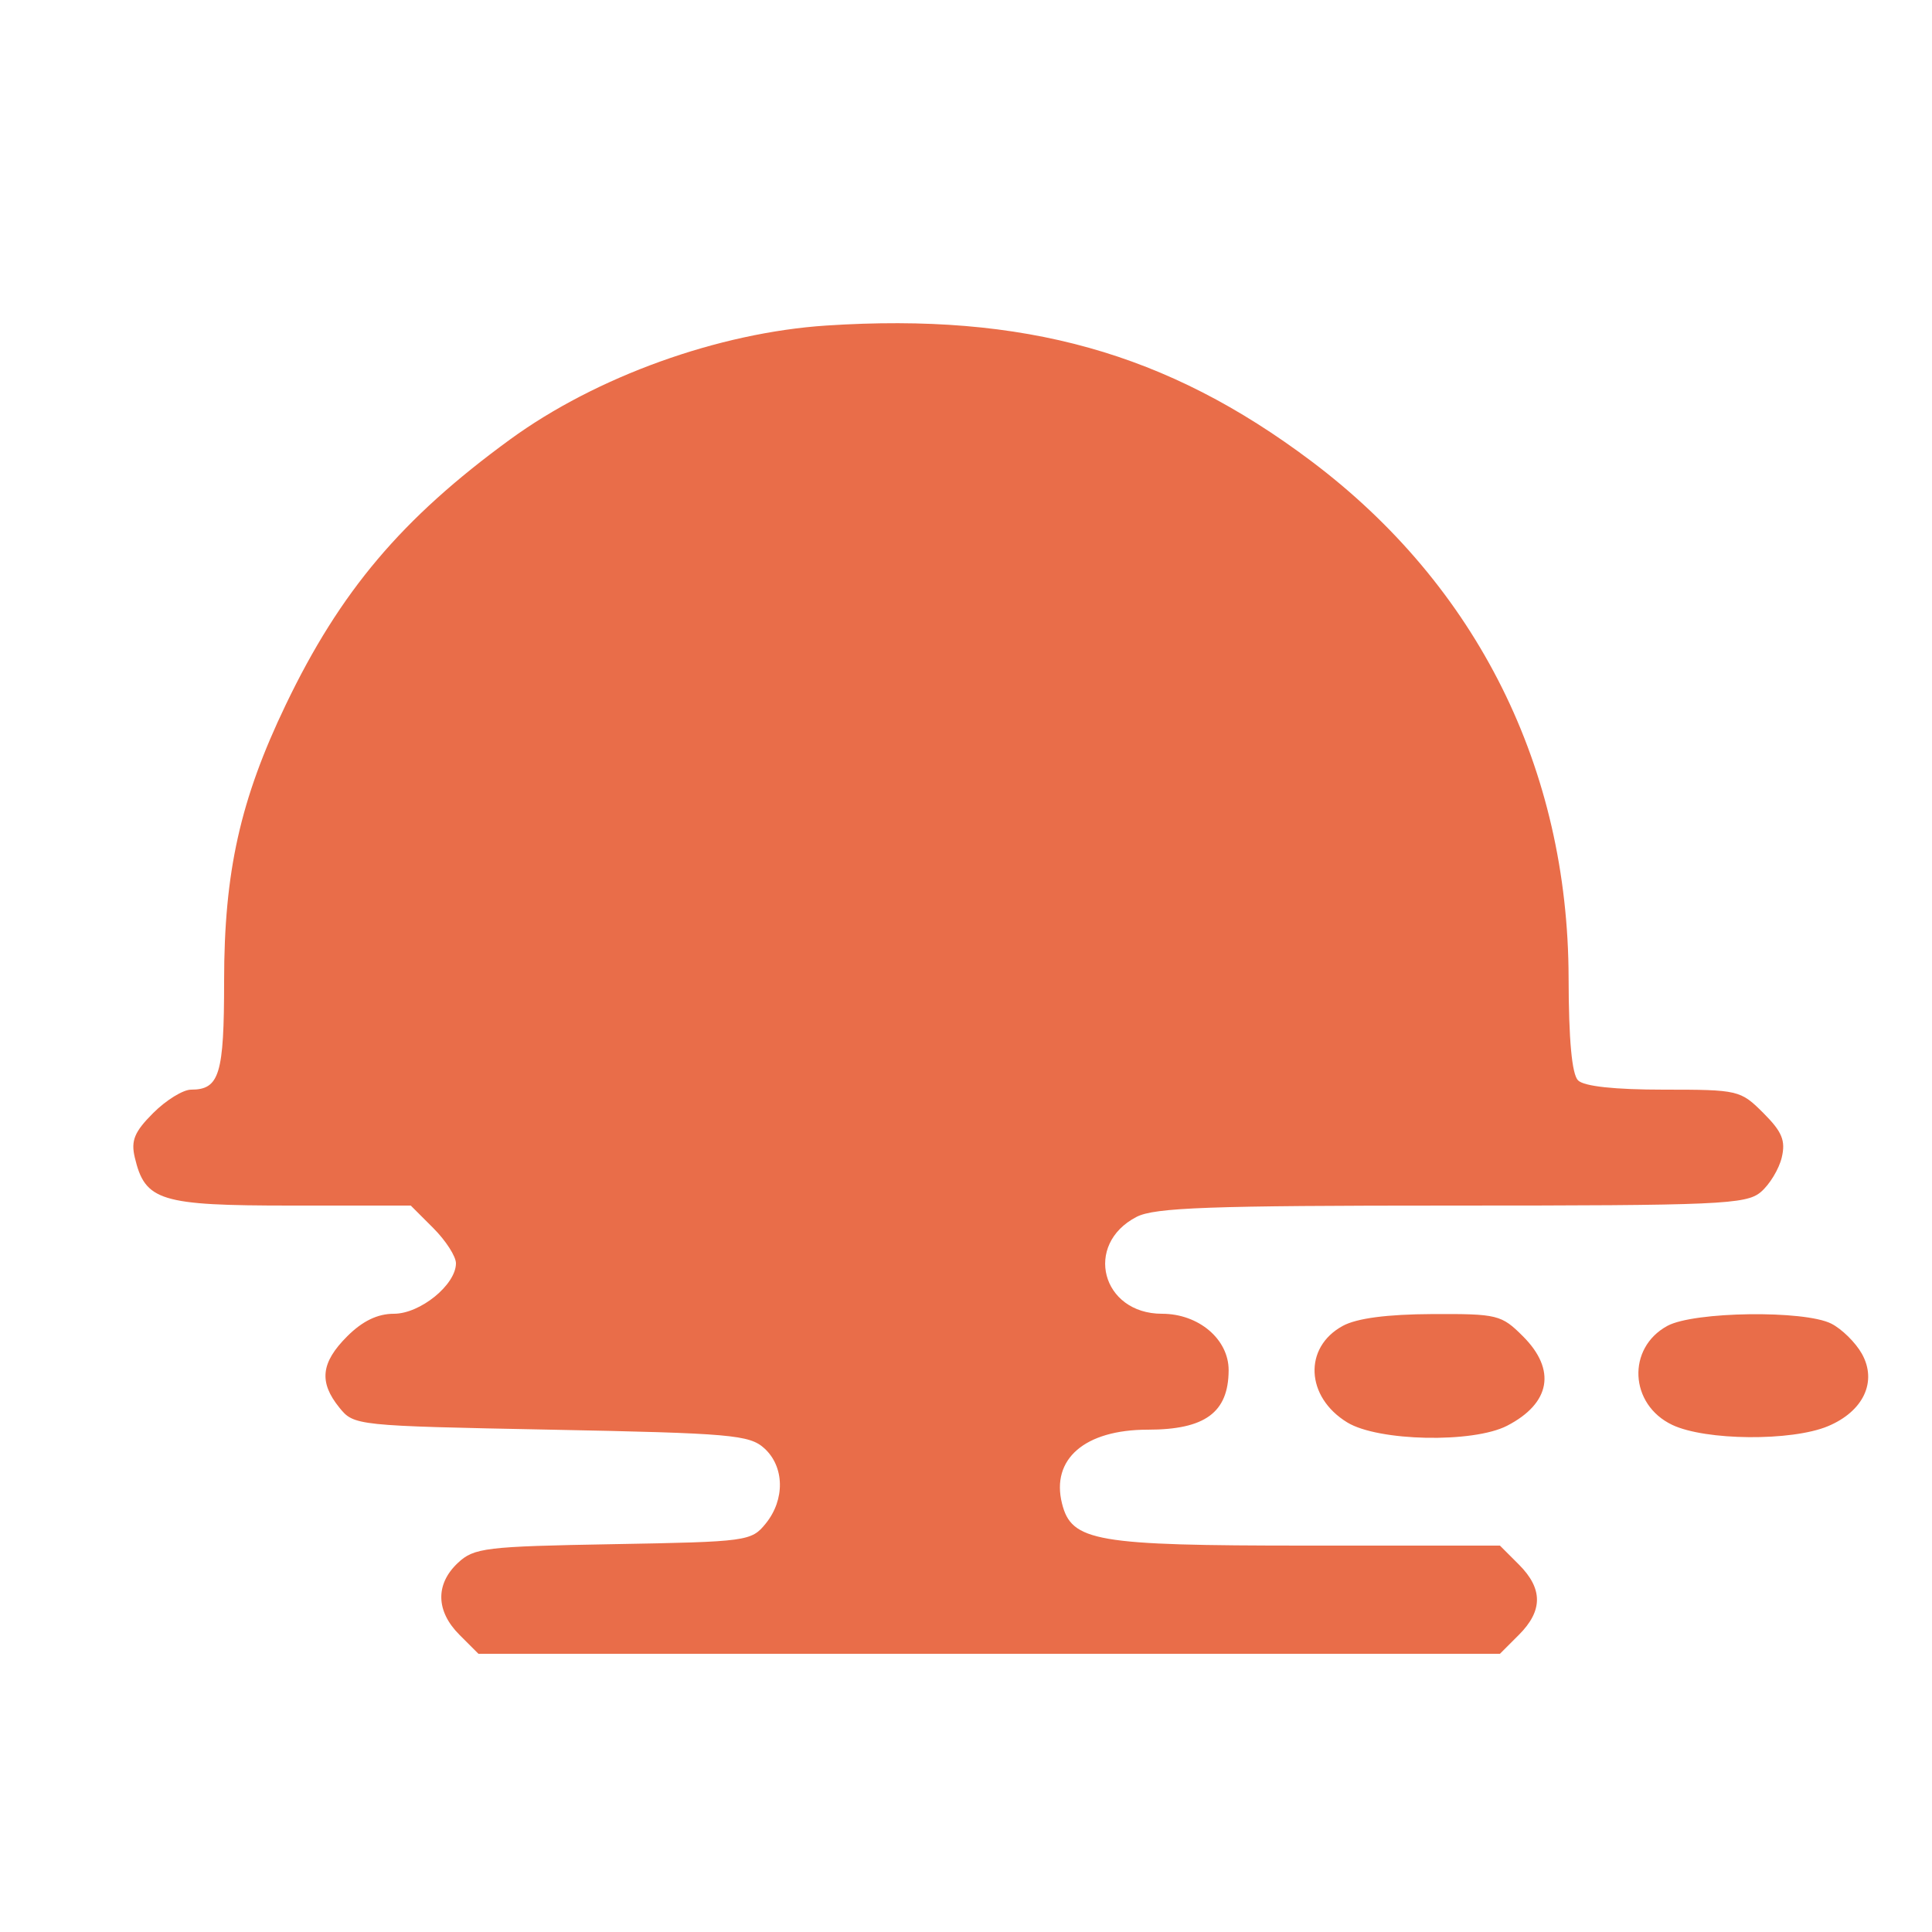
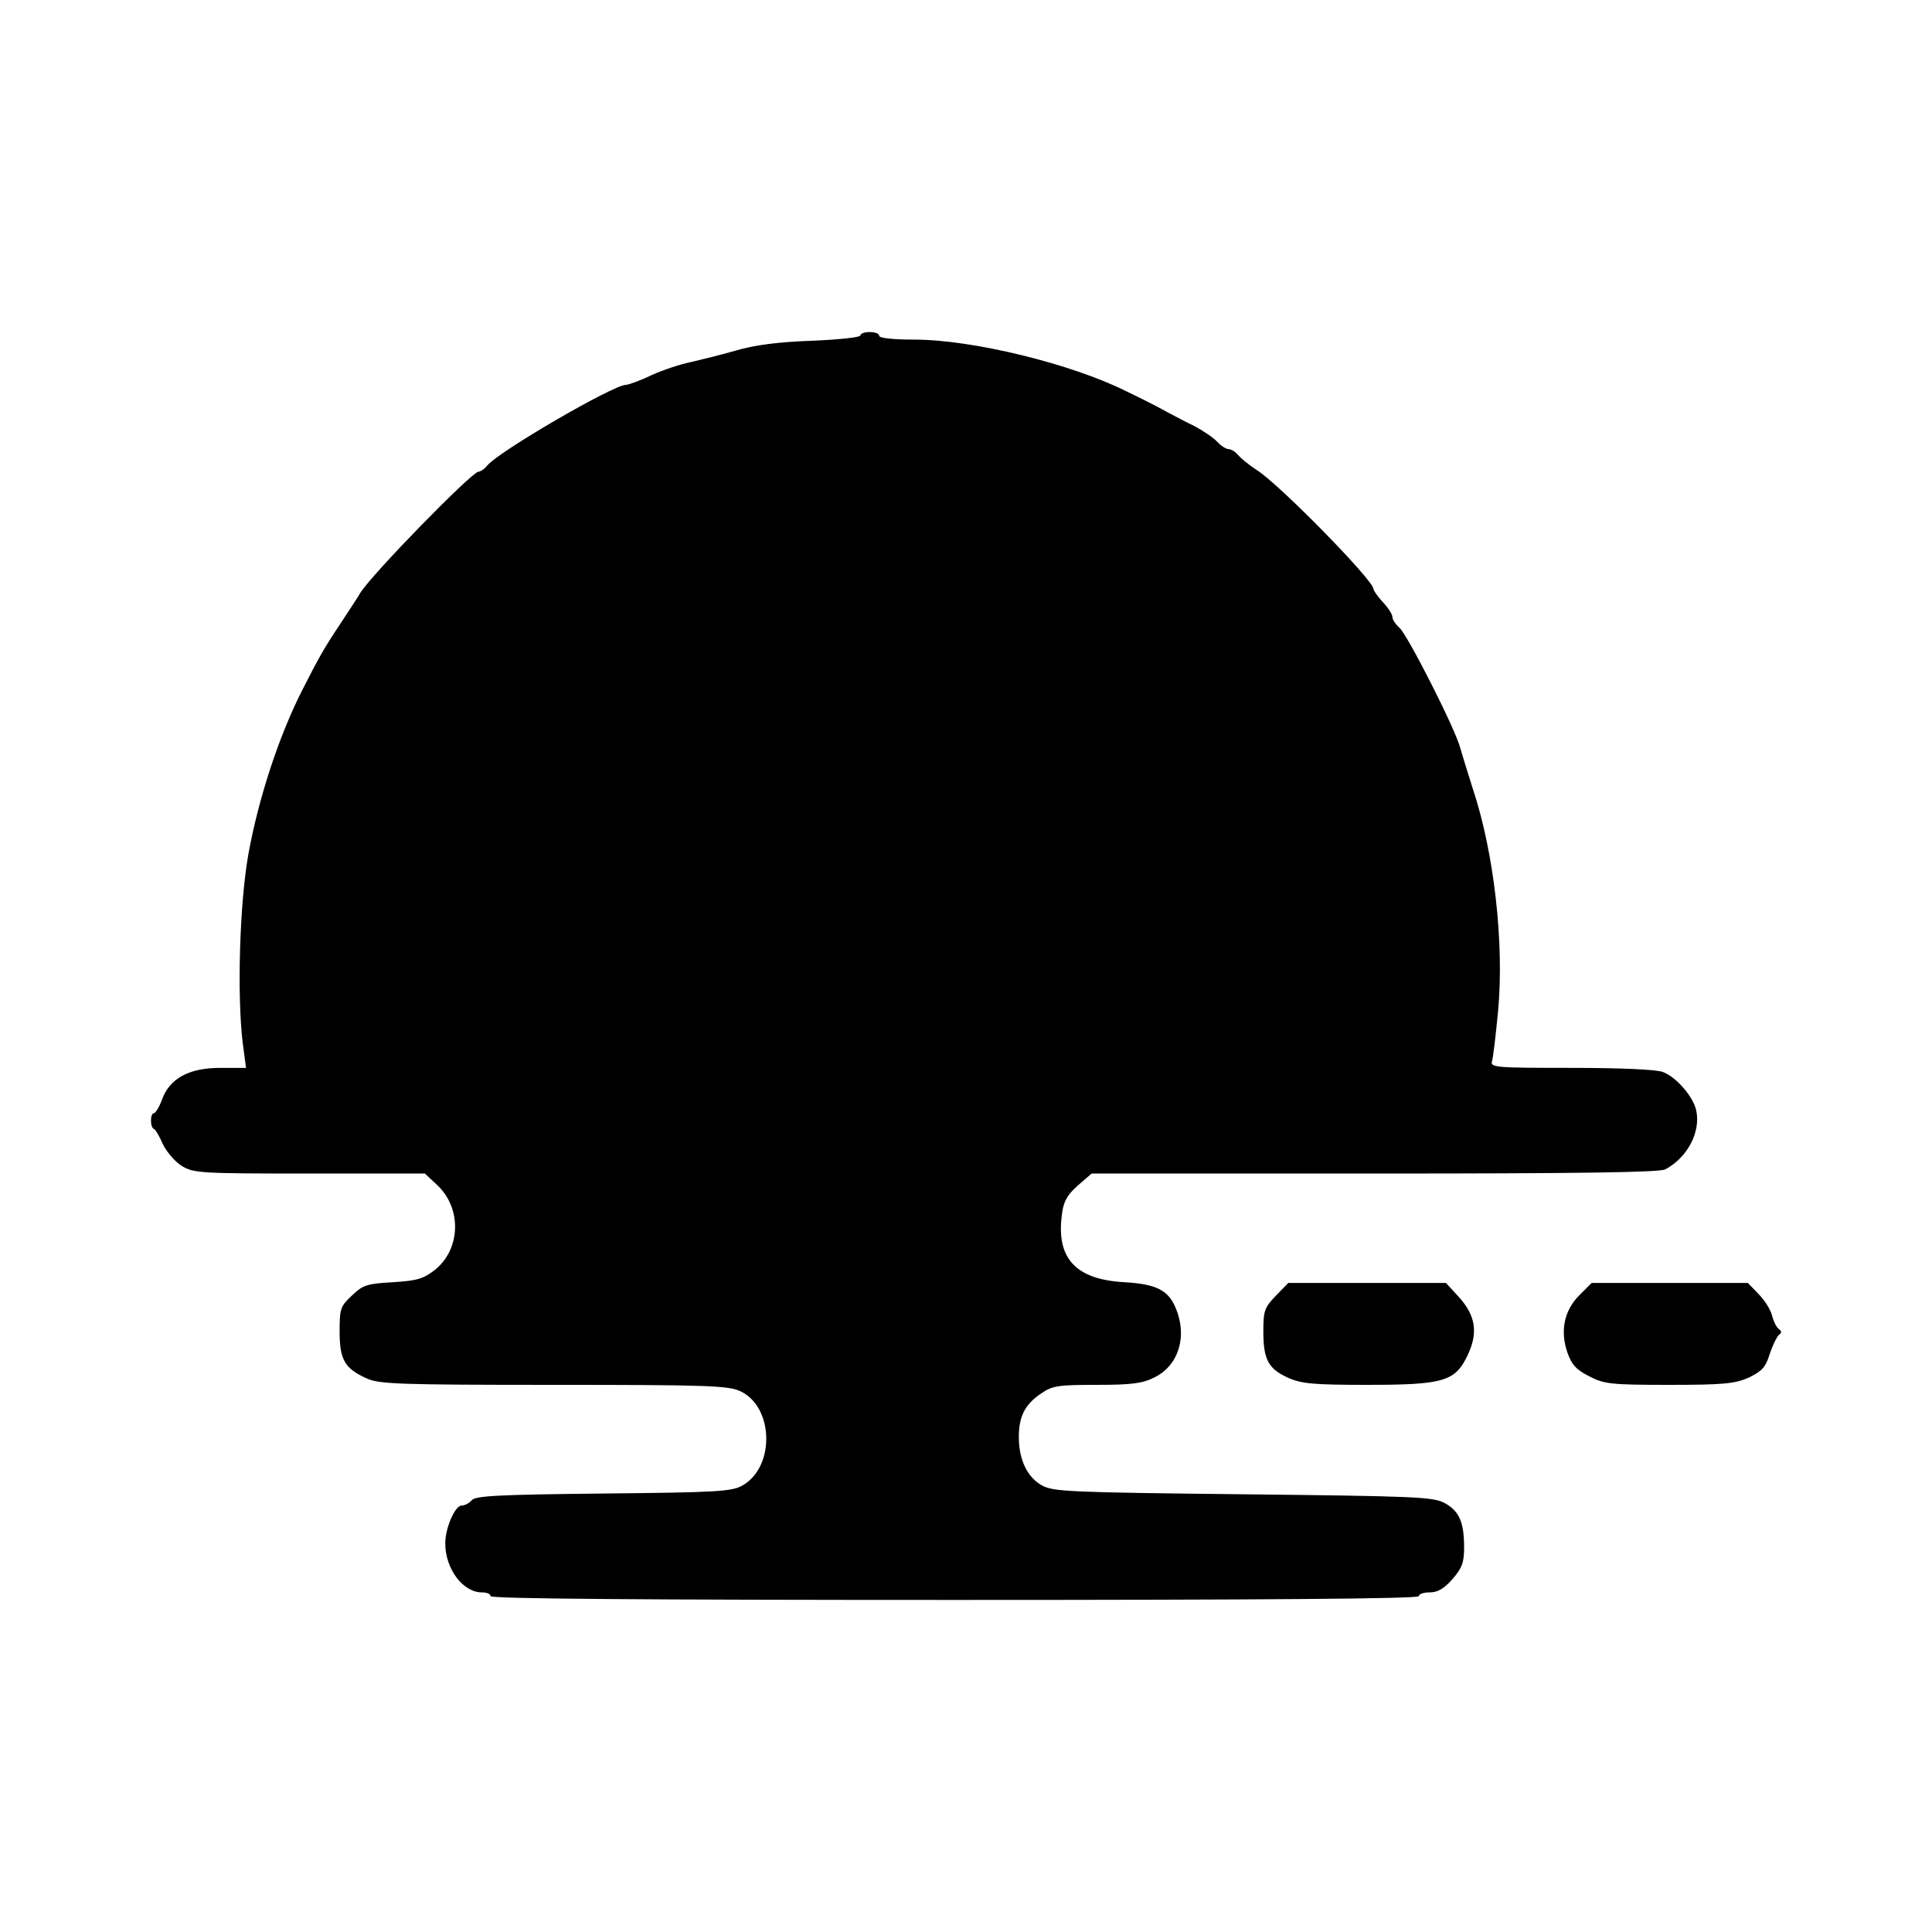
- <svg xmlns="http://www.w3.org/2000/svg" width="250" height="250" fill="none">
-   <path fill="#E96D49" fill-rule="evenodd" d="M106.944 42.124c-13.969.913-29.79 6.61-40.944 14.743-14.005 10.211-21.976 19.64-29.02 34.322C31.085 103.47 29 112.812 29 126.927 29 139.028 28.401 141 24.723 141c-1.032 0-3.238 1.361-4.902 3.025-2.425 2.425-2.897 3.566-2.38 5.75 1.332 5.632 3.262 6.225 20.247 6.225h15.466l2.923 2.923c1.608 1.608 2.923 3.653 2.923 4.546 0 2.773-4.62 6.531-8.03 6.531-2.119 0-4.064.941-6.047 2.923-3.4 3.4-3.678 5.922-1.014 9.216 1.896 2.344 2.096 2.365 27.398 2.861 23.255.456 25.672.667 27.591 2.405 2.619 2.374 2.704 6.63.192 9.734-1.858 2.298-2.387 2.369-19.75 2.676-16.534.292-18.005.469-20.09 2.424-2.932 2.749-2.855 6.246.205 9.306L61.91 214h132.182l2.454-2.455c3.115-3.114 3.115-5.976 0-9.09L194.091 200h-25.095c-27.254 0-30.338-.532-31.572-5.446-1.445-5.76 2.959-9.554 11.092-9.554 7.418 0 10.442-2.218 10.469-7.677.019-4.017-3.873-7.323-8.62-7.323-7.816 0-10.175-8.978-3.293-12.537 2.337-1.209 9.426-1.463 40.768-1.463 34.677 0 38.116-.15 40.007-1.75 1.137-.963 2.358-2.976 2.712-4.475.517-2.184.045-3.325-2.38-5.75-2.958-2.958-3.243-3.025-12.902-3.025-6.349 0-10.306-.429-11.077-1.2-.798-.798-1.208-5.24-1.224-13.25-.052-27.095-11.814-50.721-33.29-66.874-18.693-14.059-37.153-19.224-62.742-17.552Zm66.819 129.441c-5.118 2.777-4.821 9.209.576 12.5 4.013 2.447 16.283 2.699 20.681.425 5.622-2.907 6.391-7.233 2.057-11.567-2.797-2.797-3.303-2.921-11.75-2.883-5.844.027-9.752.542-11.564 1.525Zm42 0c-5.279 2.865-4.921 10.183.627 12.816 4.299 2.04 15.441 2.134 20.14.171 4.608-1.925 6.413-5.781 4.393-9.381-.816-1.453-2.595-3.204-3.953-3.892-3.493-1.767-17.778-1.574-21.207.286Z" clip-rule="evenodd" />
+ <svg xmlns="http://www.w3.org/2000/svg" version="1.0" width="512pt" height="512pt" viewBox="0 0 512 512" preserveAspectRatio="xMidYMid meet">
+   <g transform="translate(0,512) scale(0.1,-0.1)" fill="#000000" stroke="none">
+     <path d="M2280 4231 c0 -5 -57 -11 -127 -14 -88 -3 -152 -11 -203 -26 -41 -12 -96 -25 -121 -31 -25 -5 -71 -20 -102 -34 -31 -15 -62 -26 -69 -26 -34 -1 -336 -176 -367 -214 -7 -9 -18 -16 -23 -16 -17 0 -282 -271 -313 -321 -5 -9 -30 -47 -55 -85 -40 -60 -56 -88 -98 -171 -62 -121 -117 -288 -144 -438 -23 -130 -30 -370 -15 -497 l9 -68 -69 0 c-82 0 -134 -28 -154 -85 -7 -19 -17 -35 -21 -35 -10 0 -11 -37 0 -42 4 -1 15 -20 24 -41 10 -20 32 -46 50 -57 31 -19 51 -20 338 -20 l306 0 31 -29 c67 -61 65 -170 -4 -226 -31 -24 -47 -29 -112 -33 -68 -4 -79 -7 -108 -35 -31 -29 -33 -35 -33 -96 0 -75 14 -98 72 -124 32 -15 88 -17 494 -17 402 0 462 -2 494 -16 91 -40 95 -202 7 -251 -29 -16 -69 -18 -369 -21 -278 -3 -339 -6 -348 -18 -7 -8 -19 -14 -27 -14 -17 0 -43 -59 -43 -100 0 -68 47 -130 97 -130 13 0 23 -4 23 -10 0 -7 417 -10 1230 -10 813 0 1230 3 1230 10 0 6 13 10 29 10 21 0 38 10 60 35 26 30 31 44 31 85 0 66 -13 96 -52 117 -30 16 -76 18 -533 23 -459 5 -503 7 -533 23 -40 22 -62 69 -62 129 0 55 17 87 59 115 30 21 46 23 148 23 94 0 121 4 153 20 64 32 87 109 56 183 -20 48 -51 64 -136 69 -129 7 -181 63 -166 178 4 35 13 52 42 78 l37 32 749 0 c543 0 755 3 771 11 59 31 95 100 82 157 -8 36 -53 88 -88 101 -17 7 -116 11 -243 11 -201 0 -215 1 -210 18 3 9 10 69 16 132 17 180 -11 423 -67 590 -13 41 -28 90 -33 107 -11 47 -139 299 -161 319 -11 10 -19 22 -19 29 0 7 -11 24 -25 39 -14 15 -25 31 -25 35 0 23 -250 278 -309 315 -20 13 -42 31 -50 40 -7 9 -19 16 -26 16 -6 0 -20 9 -29 19 -10 11 -37 29 -59 41 -23 11 -55 28 -72 37 -16 9 -41 22 -55 29 -14 7 -38 19 -55 27 -146 73 -408 137 -562 137 -55 0 -93 4 -93 10 0 6 -11 10 -25 10 -14 0 -25 -4 -25 -9z" />
+     <path d="M3381 1686 c-30 -31 -33 -40 -33 -94 0 -75 13 -99 65 -123 36 -16 67 -19 209 -19 205 0 235 9 268 80 28 59 20 105 -25 154 l-33 36 -209 0 -209 0 -33 -34z" />
+     <path d="M4185 1687 c-40 -40 -51 -95 -31 -152 11 -31 23 -45 57 -62 40 -21 58 -23 212 -23 145 0 174 3 211 19 35 17 45 27 56 63 8 24 19 46 25 51 7 5 7 9 -1 15 -6 4 -14 20 -18 36 -4 16 -20 41 -36 57 l-28 29 -207 0 -207 0 -33 -33z" />
+   </g>
</svg>
